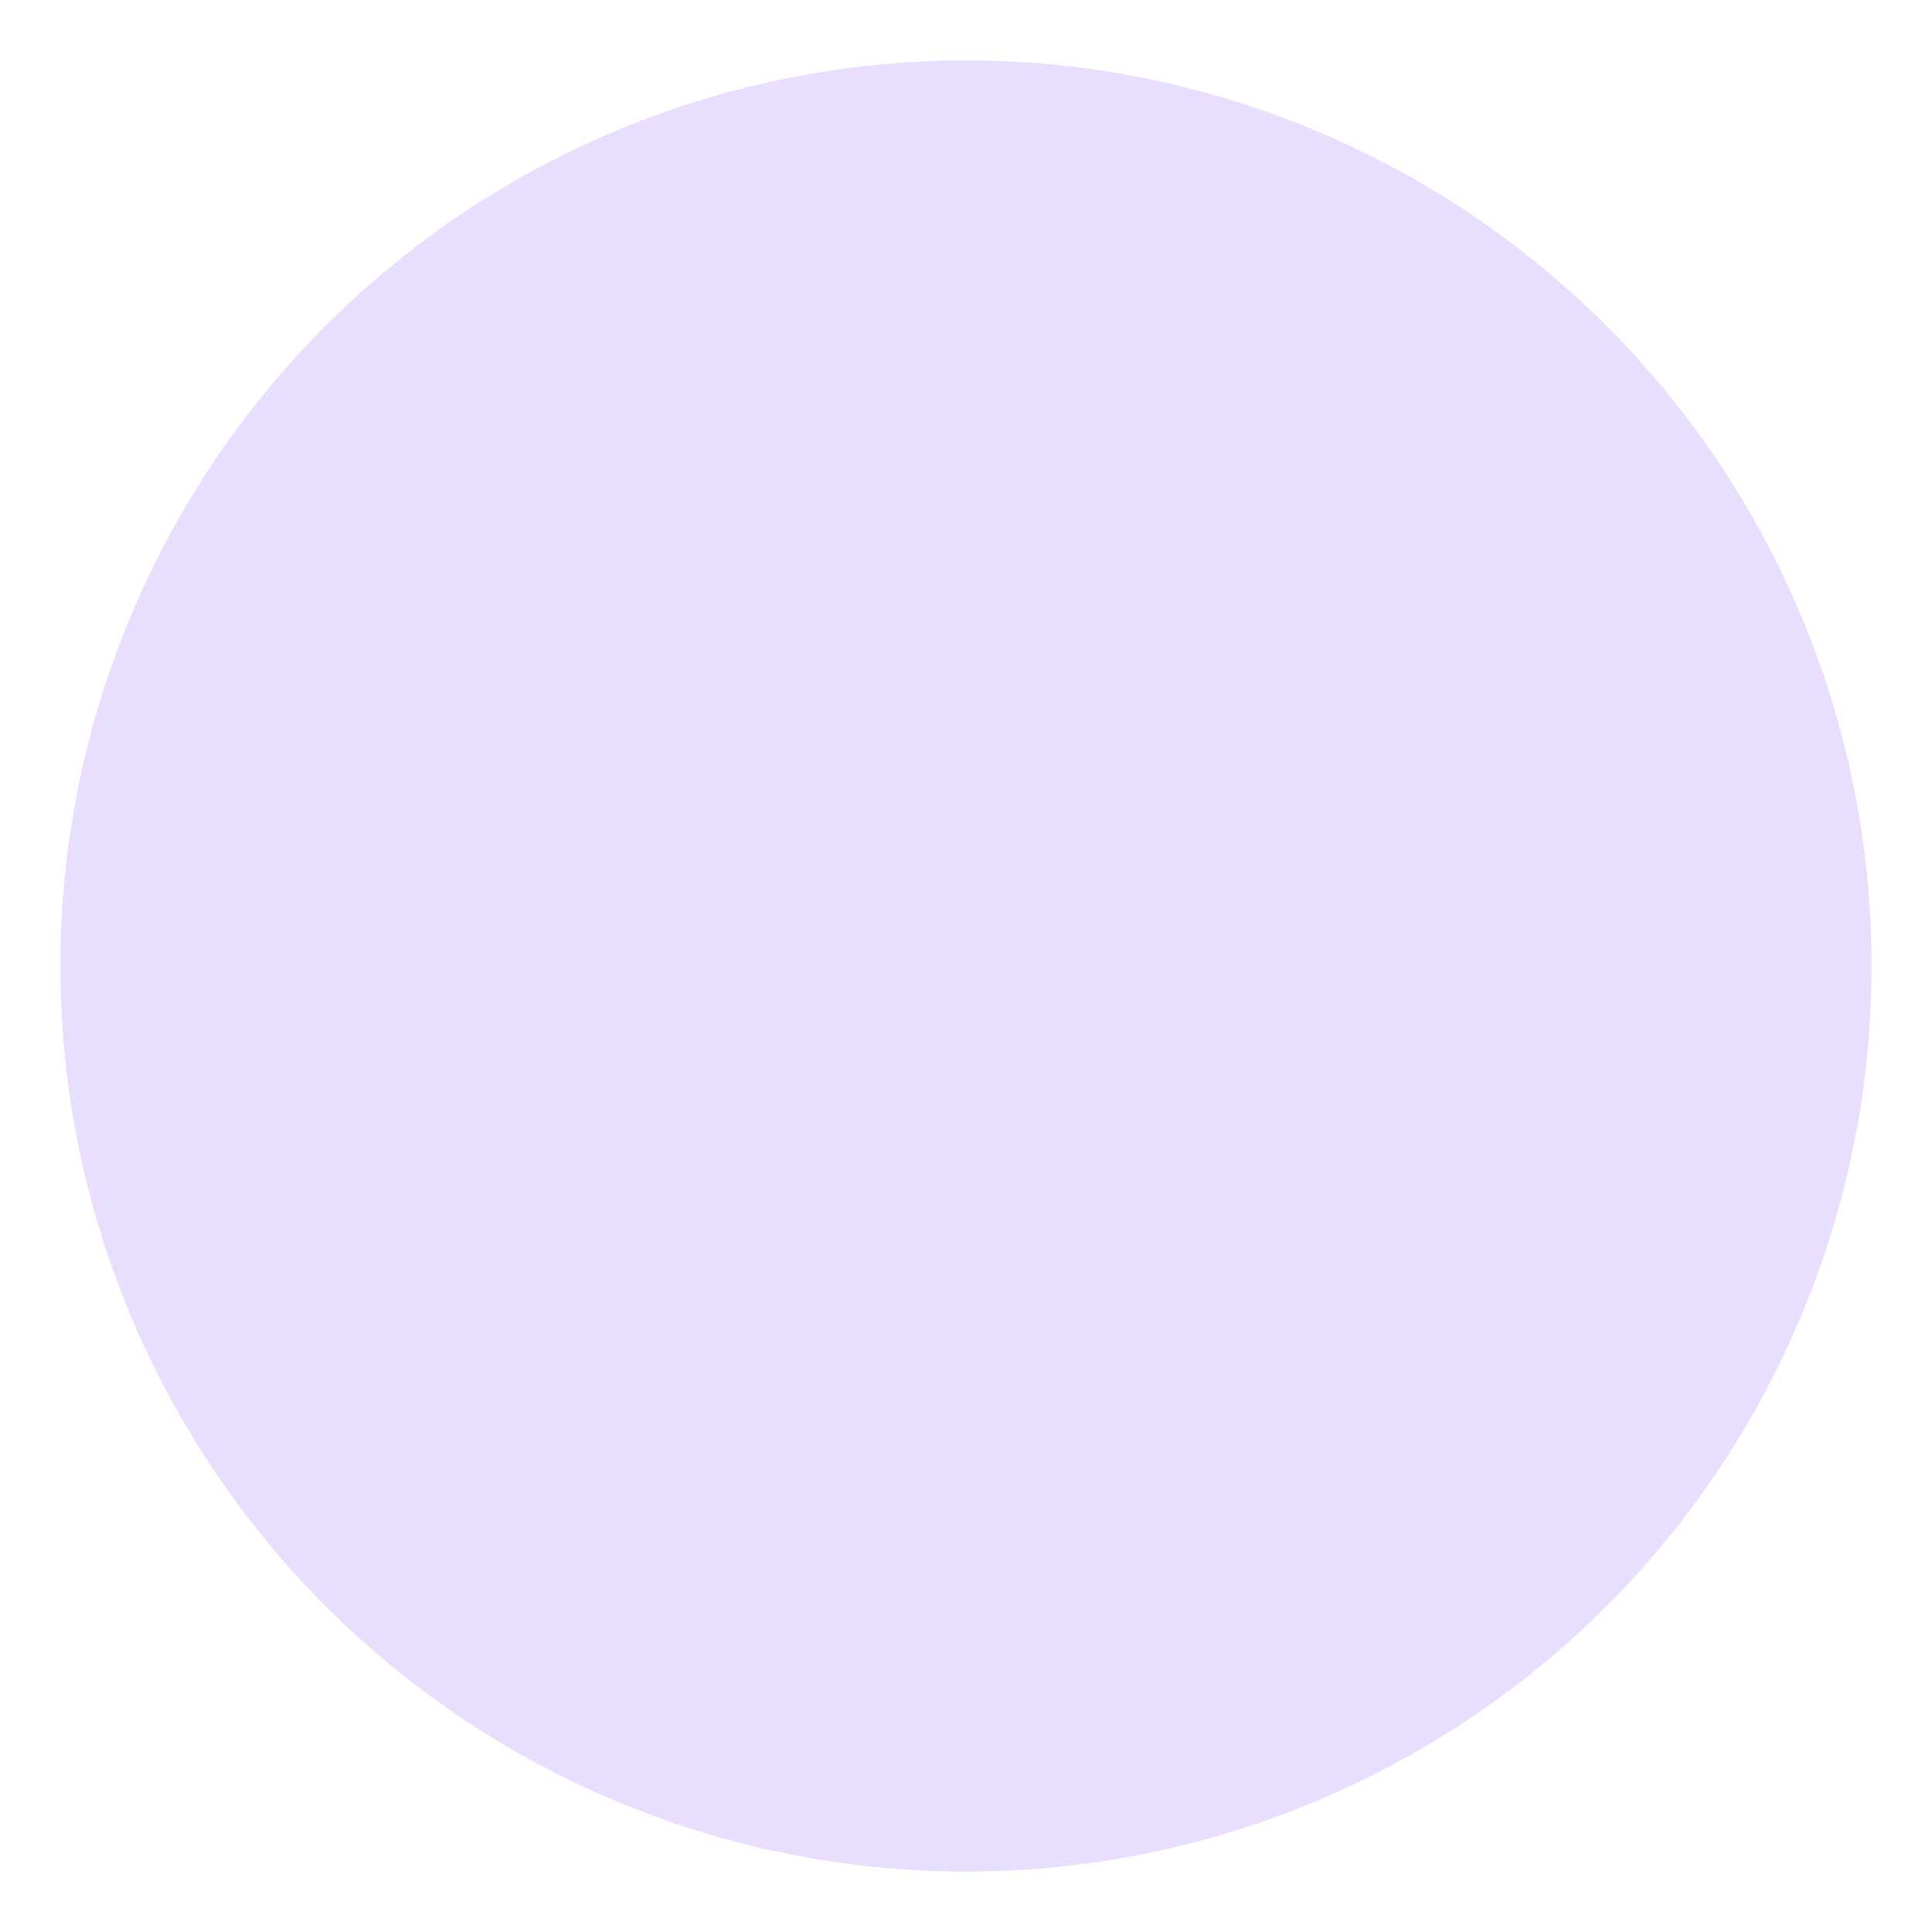
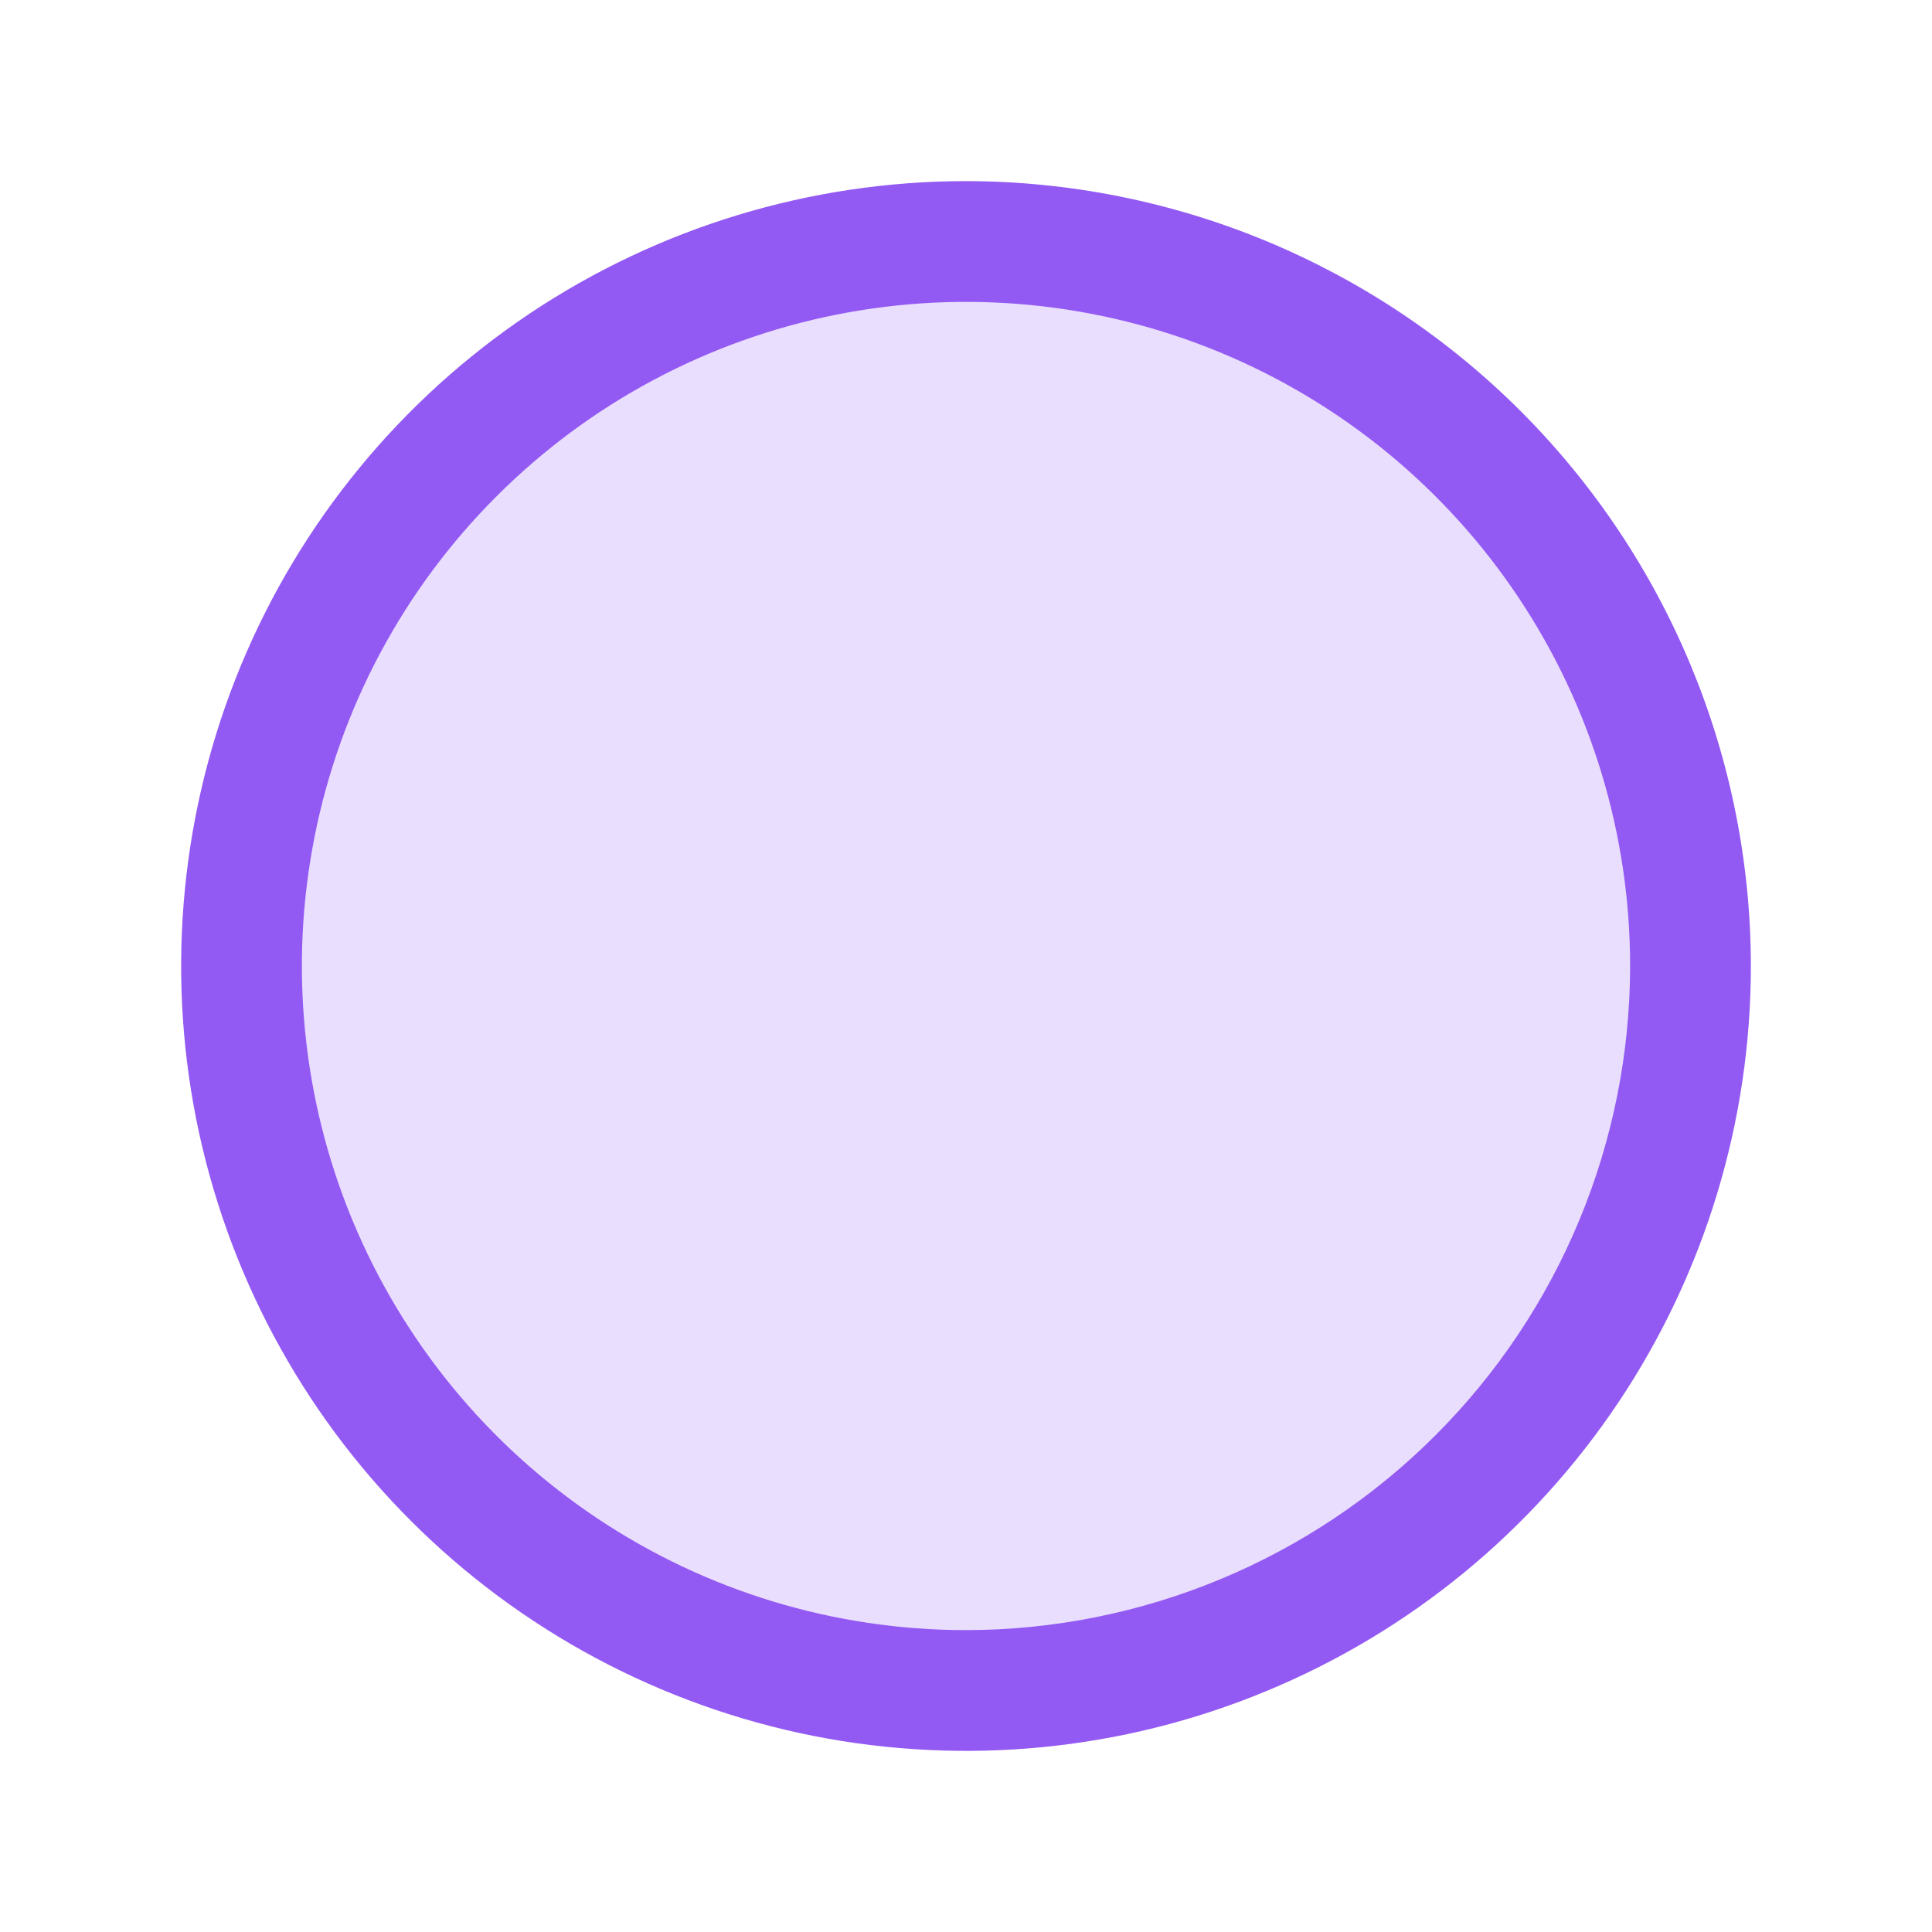
- <svg xmlns="http://www.w3.org/2000/svg" width="16" height="16" viewBox="0 0 16 16" fill="none">
-   <path opacity="0.2" d="M15.5 8C15.5 9.483 15.06 10.933 14.236 12.167C13.412 13.4 12.241 14.361 10.87 14.929C9.5 15.497 7.992 15.645 6.537 15.356C5.082 15.066 3.746 14.352 2.697 13.303C1.648 12.254 0.934 10.918 0.644 9.463C0.355 8.008 0.503 6.5 1.071 5.13C1.639 3.759 2.6 2.588 3.833 1.764C5.067 0.94 6.517 0.5 8 0.5C9.989 0.5 11.897 1.29 13.303 2.697C14.71 4.103 15.5 6.011 15.5 8Z" fill="#9359F3" />
+ <svg xmlns="http://www.w3.org/2000/svg" width="20" height="20" viewBox="0 0 20 20" fill="none">
+   <path opacity="0.2" d="M17.5 10C17.5 11.483 17.06 12.933 16.236 14.167C15.412 15.4 14.241 16.361 12.87 16.929C11.5 17.497 9.992 17.645 8.537 17.356C7.082 17.067 5.746 16.352 4.697 15.303C3.648 14.254 2.933 12.918 2.644 11.463C2.355 10.008 2.503 8.5 3.071 7.13C3.639 5.759 4.6 4.588 5.833 3.764C7.067 2.94 8.517 2.5 10 2.5C11.989 2.5 13.897 3.29 15.303 4.697C16.71 6.103 17.5 8.011 17.5 10Z" fill="#9359F3" />
+   <path d="M10 1.875C8.393 1.875 6.822 2.352 5.486 3.244C4.15 4.137 3.108 5.406 2.493 6.891C1.879 8.375 1.718 10.009 2.031 11.585C2.345 13.161 3.118 14.609 4.255 15.745C5.391 16.881 6.839 17.655 8.415 17.969C9.991 18.282 11.625 18.122 13.109 17.506C14.594 16.892 15.863 15.85 16.756 14.514C17.648 13.178 18.125 11.607 18.125 10C18.123 7.846 17.266 5.781 15.743 4.257C14.22 2.734 12.154 1.877 10 1.875ZM10 16.875C8.64 16.875 7.311 16.472 6.18 15.716C5.05 14.961 4.169 13.887 3.648 12.631C3.128 11.375 2.992 9.992 3.257 8.659C3.522 7.325 4.177 6.1 5.139 5.139C6.1 4.177 7.325 3.522 8.659 3.257C9.992 2.992 11.375 3.128 12.631 3.648C13.887 4.169 14.961 5.05 15.716 6.18C16.472 7.311 16.875 8.64 16.875 10C16.873 11.823 16.148 13.57 14.859 14.859C13.57 16.148 11.823 16.873 10 16.875Z" fill="#9359F3" />
</svg>
